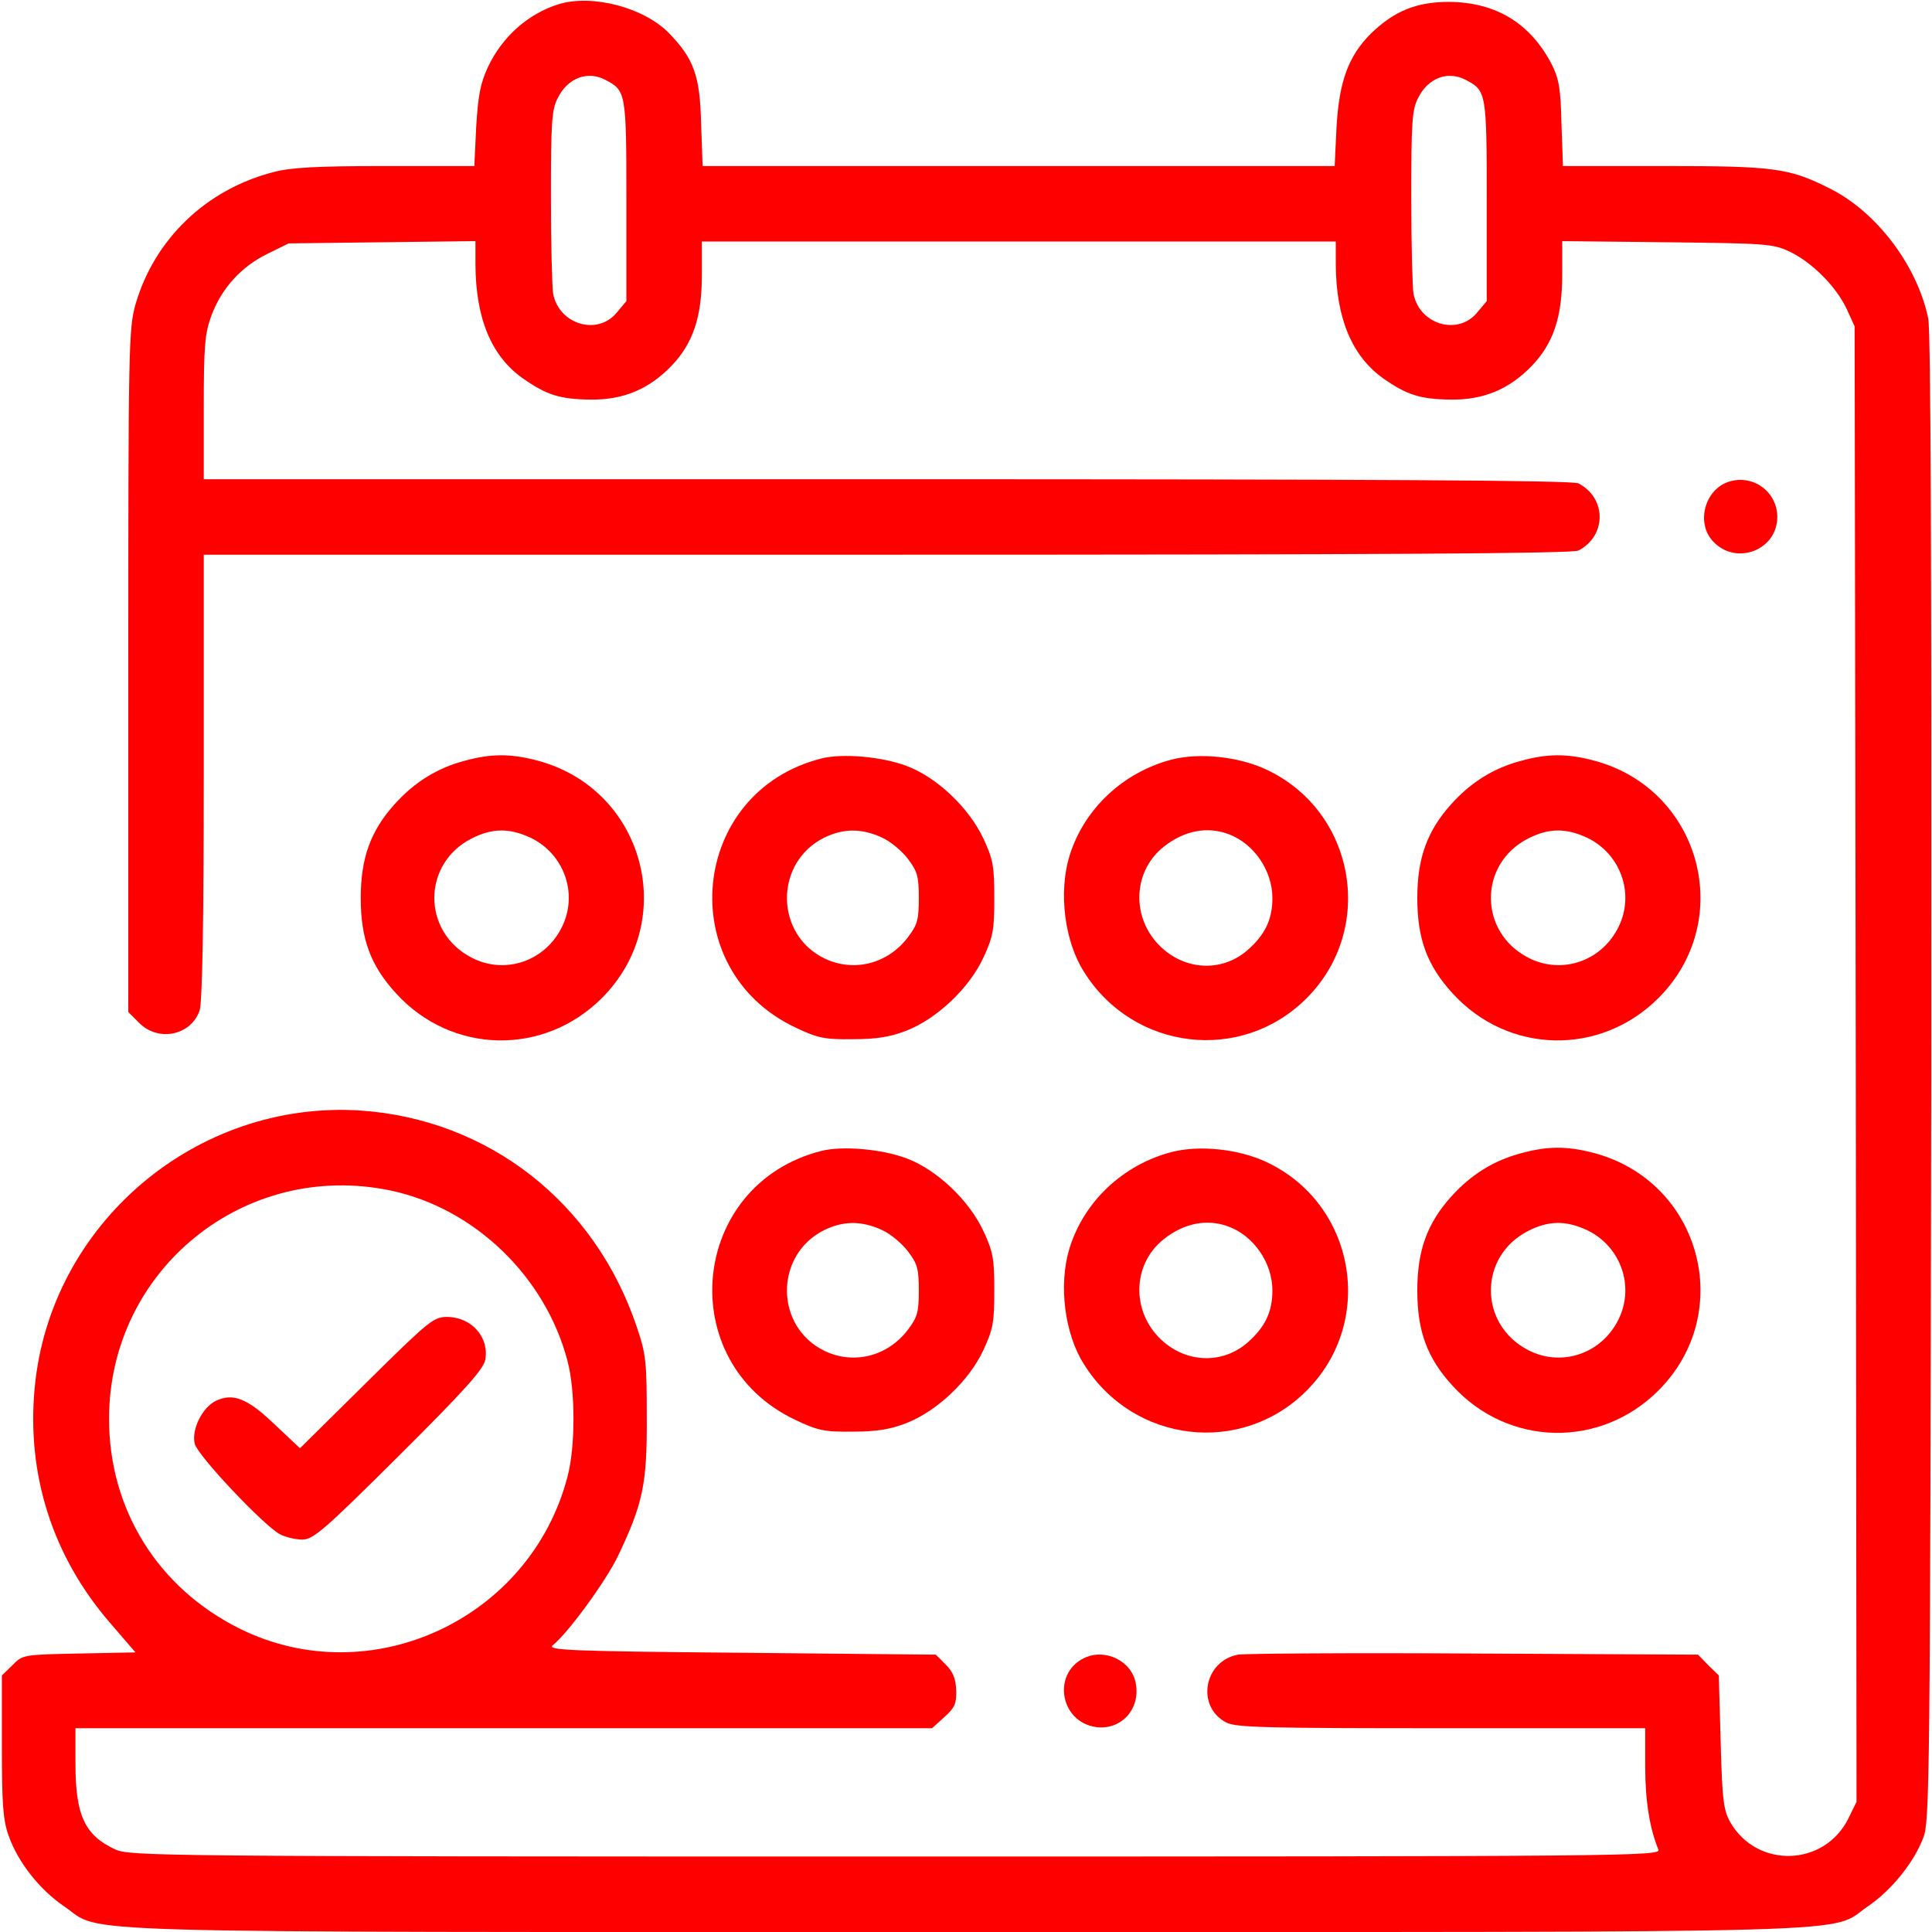
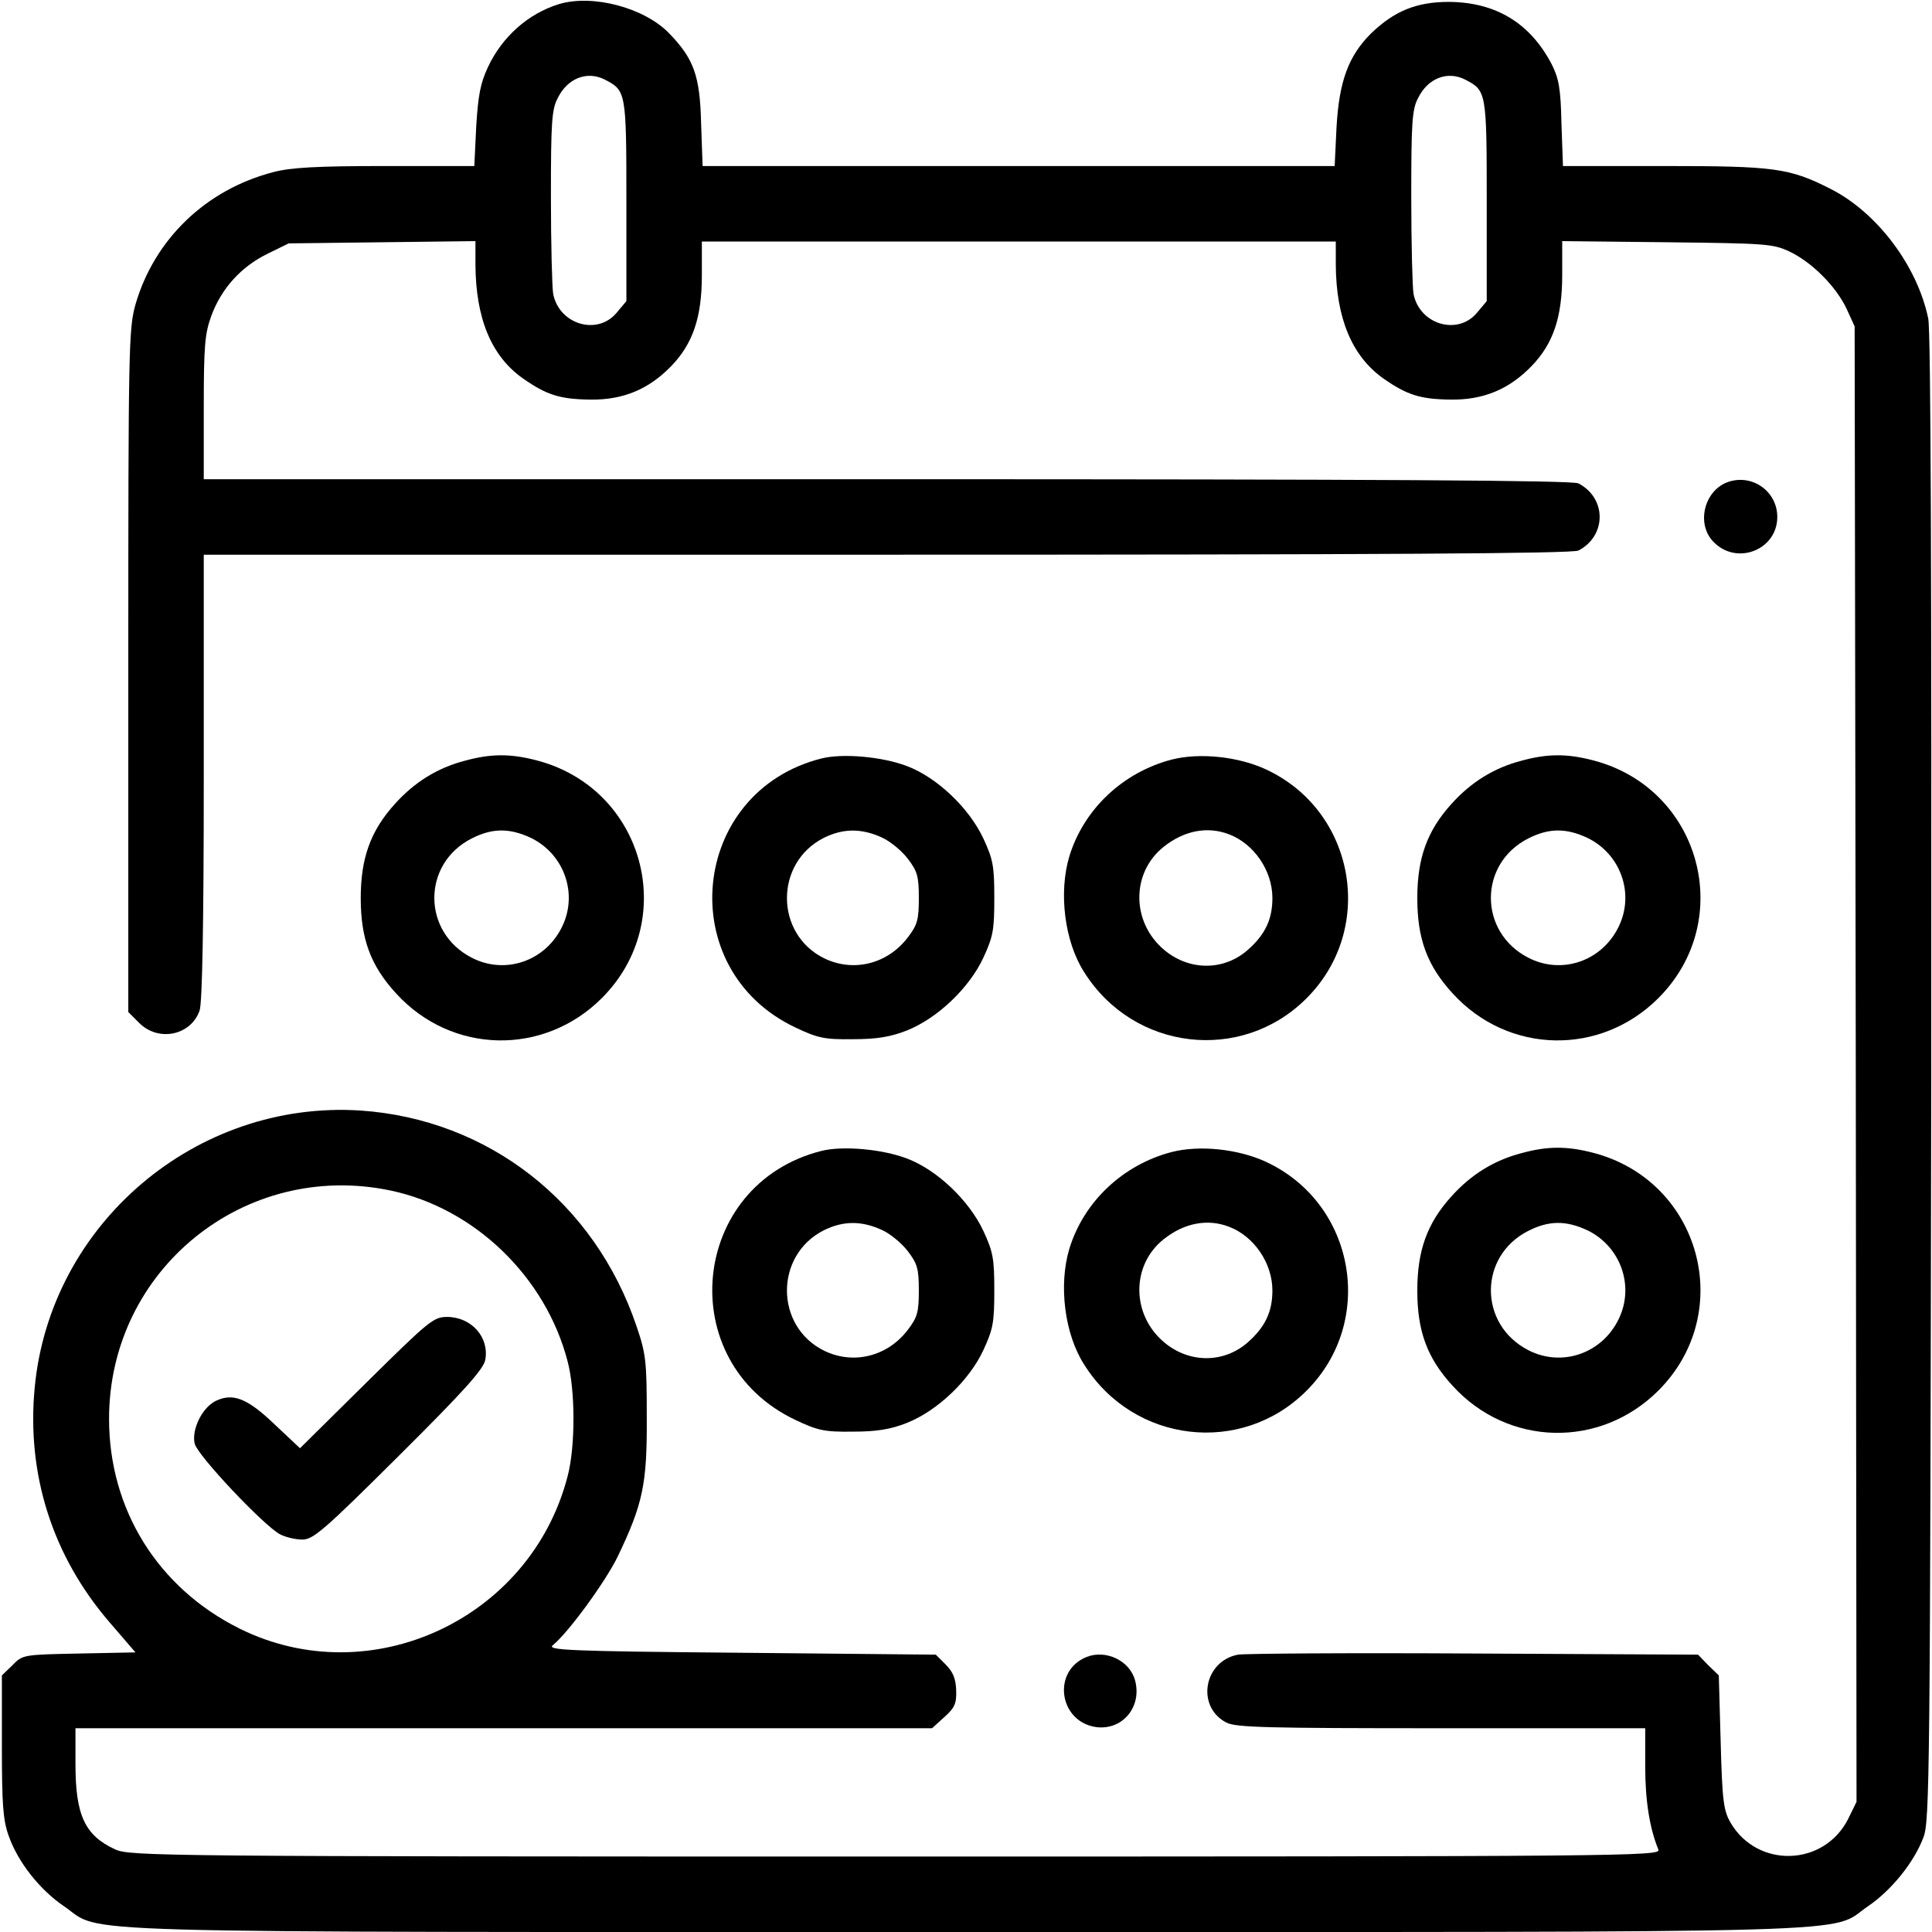
<svg xmlns="http://www.w3.org/2000/svg" version="1.0" width="512pt" height="512pt" viewBox="0 0 512 512" preserveAspectRatio="xMidYMid meet">
-   <g transform="translate(0,512) scale(0.1,-0.1)" fill="red" stroke="none">
+   <g transform="translate(0,512) scale(0.1,-0.1)" fill="black" stroke="none">
    <path d="M1481 5109 c-81 -25 -150 -86 -188 -167 -20 -43 -26 -75 -31 -158 l-5 -104 -236 0 c-182 0 -251 -4 -296 -16 -179 -46 -316 -178 -366 -351 -18 -65 -19 -109 -19 -971 l0 -904 29 -29 c51 -51 137 -33 160 33 7 21 11 226 11 619 l0 589 1811 0 c1314 0 1816 3 1832 11 75 39 75 139 0 178 -16 8 -518 11 -1832 11 l-1811 0 0 190 c0 165 3 196 20 243 27 73 79 130 148 164 l57 28 248 3 247 3 0 -63 c1 -142 42 -242 126 -301 63 -44 98 -55 179 -56 86 -1 154 27 214 89 57 59 81 129 81 240 l0 90 840 0 840 0 0 -62 c1 -142 43 -242 126 -301 63 -44 98 -55 179 -56 86 -1 154 27 214 89 57 59 81 129 81 241 l0 90 278 -3 c259 -3 280 -4 323 -24 60 -28 125 -93 153 -153 l21 -46 3 -1955 2 -1955 -22 -45 c-64 -127 -241 -132 -312 -10 -18 31 -22 57 -26 212 l-5 178 -28 27 -27 28 -593 3 c-325 2 -607 0 -626 -3 -91 -17 -112 -138 -31 -180 25 -13 107 -15 570 -15 l540 0 0 -102 c0 -91 12 -164 35 -220 7 -17 -93 -18 -2021 -18 -1947 0 -2031 1 -2069 19 -80 37 -105 90 -105 226 l0 95 1135 0 1135 0 32 29 c28 25 33 36 32 71 -1 31 -8 49 -28 69 l-26 26 -517 5 c-461 4 -514 7 -498 20 41 33 140 169 172 235 67 140 78 192 77 370 0 146 -2 167 -27 240 -111 329 -393 549 -732 572 -435 28 -822 -300 -863 -734 -22 -230 47 -447 199 -623 l68 -79 -149 -3 c-148 -3 -150 -3 -177 -31 l-28 -27 0 -188 c0 -153 3 -196 18 -237 24 -69 82 -143 147 -187 107 -73 -72 -68 2390 -68 2462 0 2283 -5 2390 68 62 42 122 116 147 182 17 42 18 161 21 2010 1 1355 -1 1981 -8 2016 -29 140 -136 281 -258 343 -110 56 -149 61 -443 61 l-267 0 -4 113 c-2 94 -7 119 -26 157 -57 109 -148 164 -272 165 -86 0 -145 -24 -207 -84 -60 -60 -84 -127 -91 -247 l-5 -104 -838 0 -837 0 -4 113 c-3 126 -19 171 -85 239 -66 68 -203 104 -292 77z m122 -200 c56 -29 57 -32 57 -321 l0 -266 -26 -31 c-51 -61 -152 -31 -168 50 -3 18 -6 133 -6 258 0 195 2 231 18 261 26 53 78 73 125 49z m2280 0 c56 -29 57 -32 57 -321 l0 -266 -26 -31 c-51 -61 -152 -31 -168 50 -3 18 -6 133 -6 258 0 195 2 231 18 261 26 53 78 73 125 49z m-2848 -2944 c223 -47 411 -229 469 -452 21 -78 21 -228 0 -306 -98 -378 -522 -575 -869 -403 -217 108 -346 316 -346 556 0 395 359 686 746 605z" />
    <path d="M971 1456 l-176 -174 -67 63 c-72 69 -110 84 -155 63 -37 -17 -66 -77 -57 -114 8 -32 184 -218 226 -240 15 -8 42 -14 59 -14 29 0 57 24 256 222 173 172 224 229 229 254 11 60 -36 113 -100 114 -37 0 -47 -8 -215 -174z" />
    <path d="M4575 3841 c-60 -25 -79 -110 -35 -156 61 -65 170 -23 170 65 0 70 -70 117 -135 91z" />
    <path d="M1232 3104 c-73 -19 -134 -57 -186 -115 -64 -71 -90 -143 -90 -249 0 -108 26 -179 94 -253 147 -161 391 -166 545 -12 207 207 112 556 -173 630 -69 18 -121 18 -190 -1z m176 -205 c87 -43 124 -147 82 -234 -44 -92 -151 -129 -240 -83 -132 68 -132 249 0 316 55 28 101 28 158 1z" />
    <path d="M2177 3110 c-349 -88 -395 -559 -69 -713 59 -28 77 -32 152 -31 63 0 100 6 143 23 81 32 166 113 203 193 26 56 29 74 29 158 0 84 -3 102 -29 158 -38 81 -123 162 -203 192 -66 25 -170 34 -226 20z m159 -209 c23 -10 54 -36 70 -57 25 -33 29 -46 29 -104 0 -58 -4 -71 -29 -104 -54 -71 -144 -93 -221 -56 -132 64 -133 254 -1 320 51 25 99 25 152 1z" />
    <path d="M3105 3107 c-130 -34 -233 -132 -271 -256 -29 -96 -13 -226 39 -307 131 -209 417 -242 589 -70 185 184 130 497 -107 607 -73 34 -176 45 -250 26z m152 -198 c66 -25 115 -96 115 -169 0 -56 -19 -97 -66 -138 -63 -55 -154 -55 -220 0 -88 73 -89 205 -2 274 54 43 116 55 173 33z" />
    <path d="M4032 3104 c-73 -19 -134 -57 -186 -115 -64 -71 -90 -143 -90 -249 0 -108 26 -179 94 -253 147 -161 391 -166 545 -12 207 207 112 556 -173 630 -69 18 -121 18 -190 -1z m176 -205 c87 -43 124 -147 82 -234 -44 -92 -151 -129 -240 -83 -132 68 -132 249 0 316 55 28 101 28 158 1z" />
    <path d="M2177 2070 c-349 -88 -395 -559 -69 -713 59 -28 77 -32 152 -31 63 0 100 6 143 23 81 32 166 113 203 193 26 56 29 74 29 158 0 84 -3 102 -29 158 -38 81 -123 162 -203 192 -66 25 -170 34 -226 20z m159 -209 c23 -10 54 -36 70 -57 25 -33 29 -46 29 -104 0 -58 -4 -71 -29 -104 -54 -71 -144 -93 -221 -56 -132 64 -133 254 -1 320 51 25 99 25 152 1z" />
    <path d="M3105 2067 c-130 -34 -233 -132 -271 -256 -29 -96 -13 -226 39 -307 131 -209 417 -242 589 -70 185 184 130 497 -107 607 -73 34 -176 45 -250 26z m152 -198 c66 -25 115 -96 115 -169 0 -56 -19 -97 -66 -138 -63 -55 -154 -55 -220 0 -88 73 -89 205 -2 274 54 43 116 55 173 33z" />
    <path d="M4032 2064 c-73 -19 -134 -57 -186 -115 -64 -71 -90 -143 -90 -249 0 -108 26 -179 94 -253 147 -161 391 -166 545 -12 207 207 112 556 -173 630 -69 18 -121 18 -190 -1z m176 -205 c87 -43 124 -147 82 -234 -44 -92 -151 -129 -240 -83 -132 68 -132 249 0 316 55 28 101 28 158 1z" />
    <path d="M2880 729 c-93 -37 -74 -172 25 -186 70 -9 122 54 103 124 -14 52 -77 82 -128 62z" />
  </g>
</svg>
